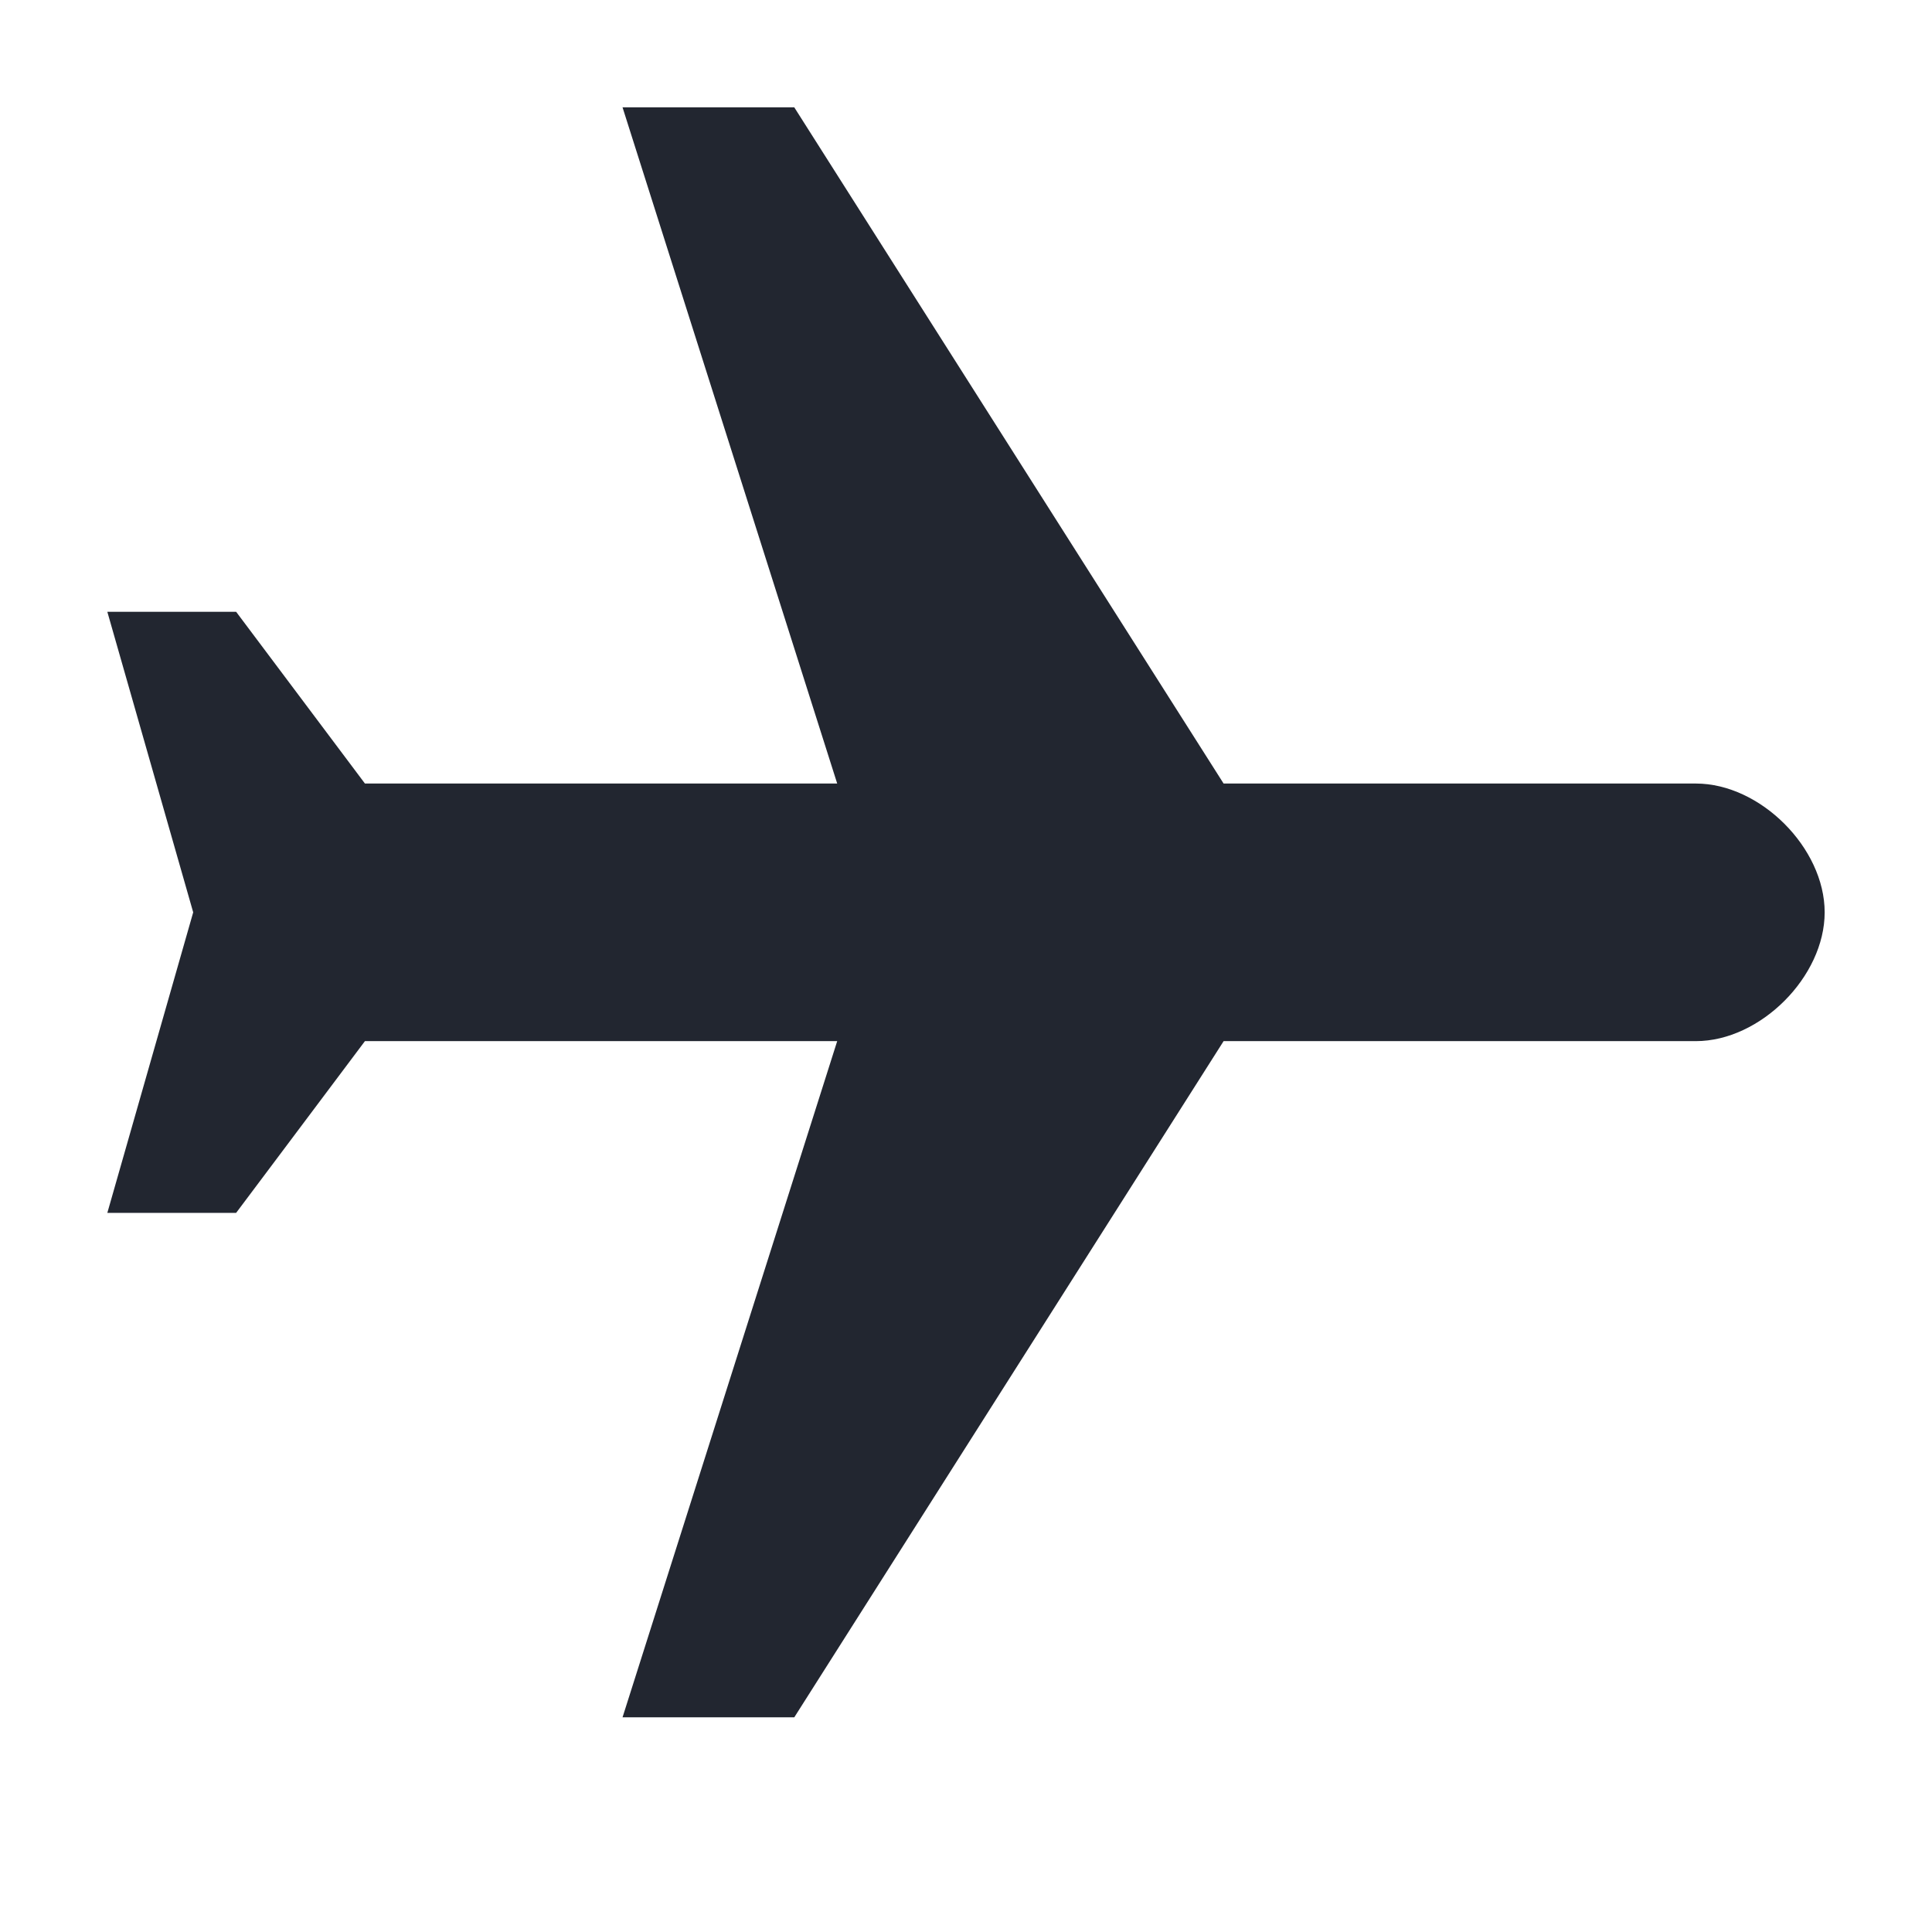
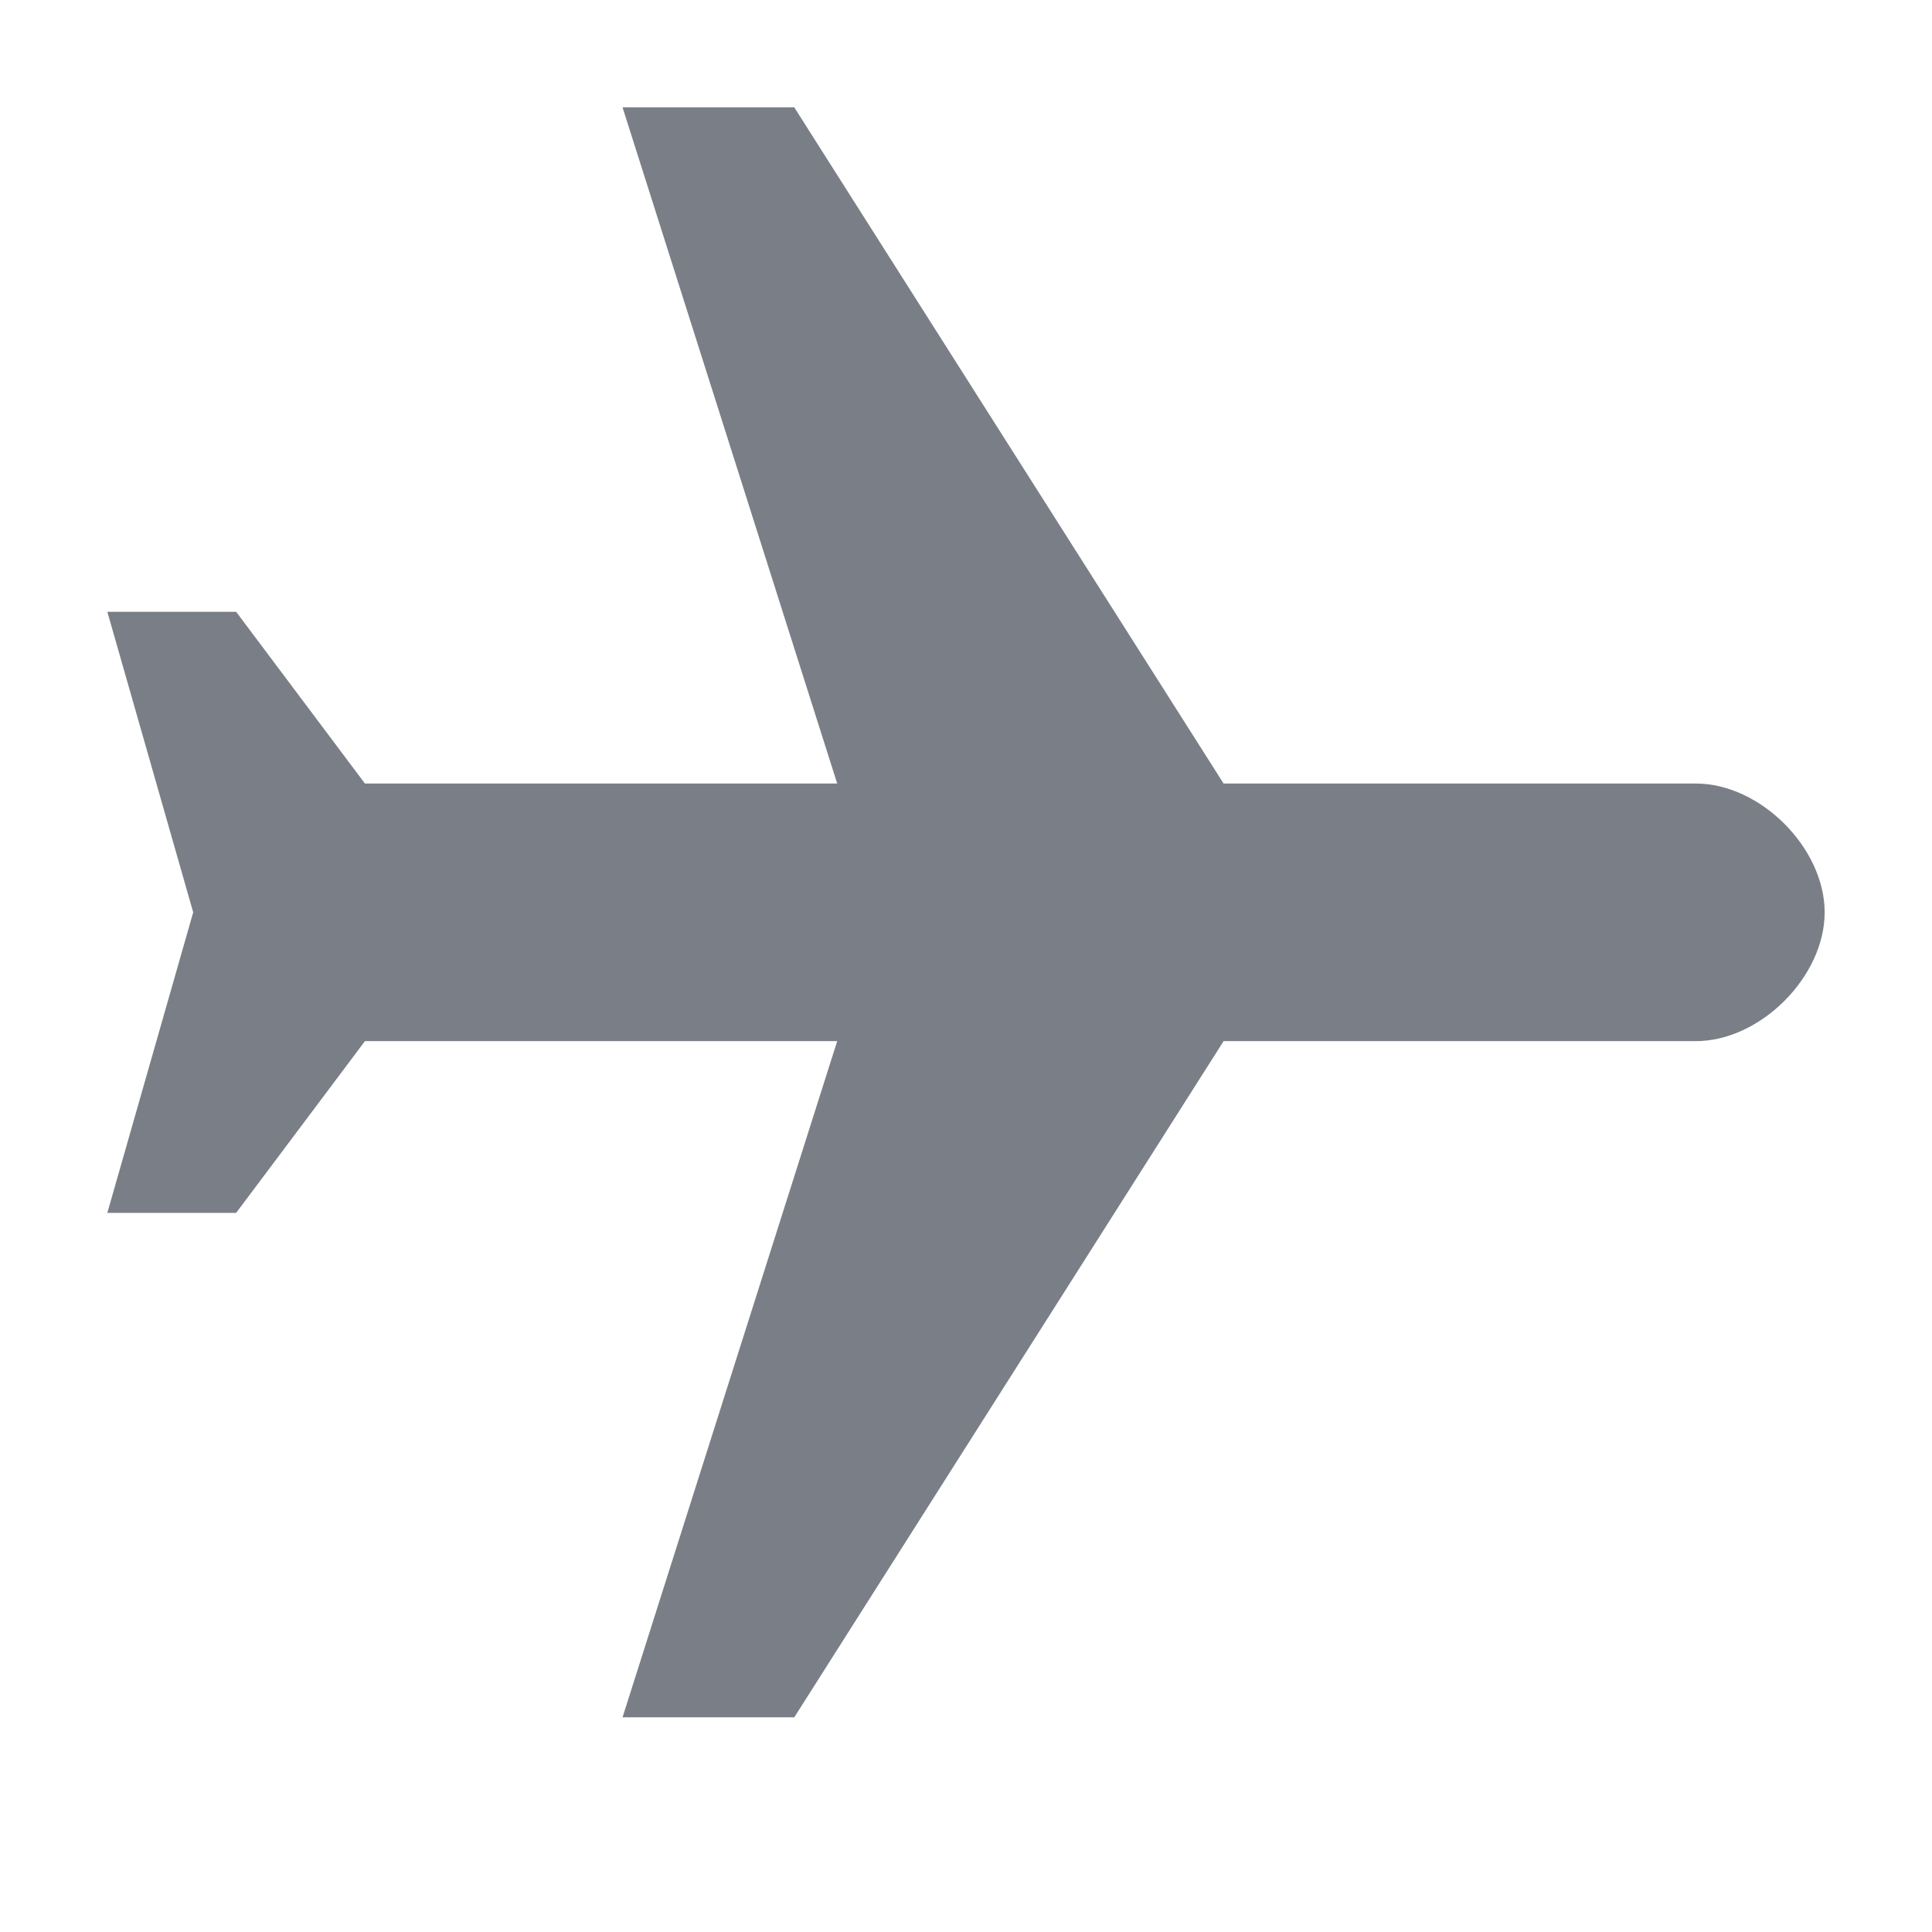
<svg xmlns="http://www.w3.org/2000/svg" version="1.1" id="Layer_1" x="0px" y="0px" viewBox="0 0 18 18" style="enable-background:new 0 0 18 18;" xml:space="preserve">
  <style type="text/css">
- 	.st0{fill:#222630;}
+ 	.st0{fill:#7A7F87;}
</style>
  <path class="st0" d="M7.8,9.7H3.4l-1.2,1.6H1l0.8-2.8L1,5.7h1.2l1.2,1.6h4.4L5.8,1h1.6l4,6.3h4.4c0.6,0,1.2,0.6,1.2,1.2  s-0.6,1.2-1.2,1.2h-4.4l-4,6.3H5.8L7.8,9.7z" />
</svg>
